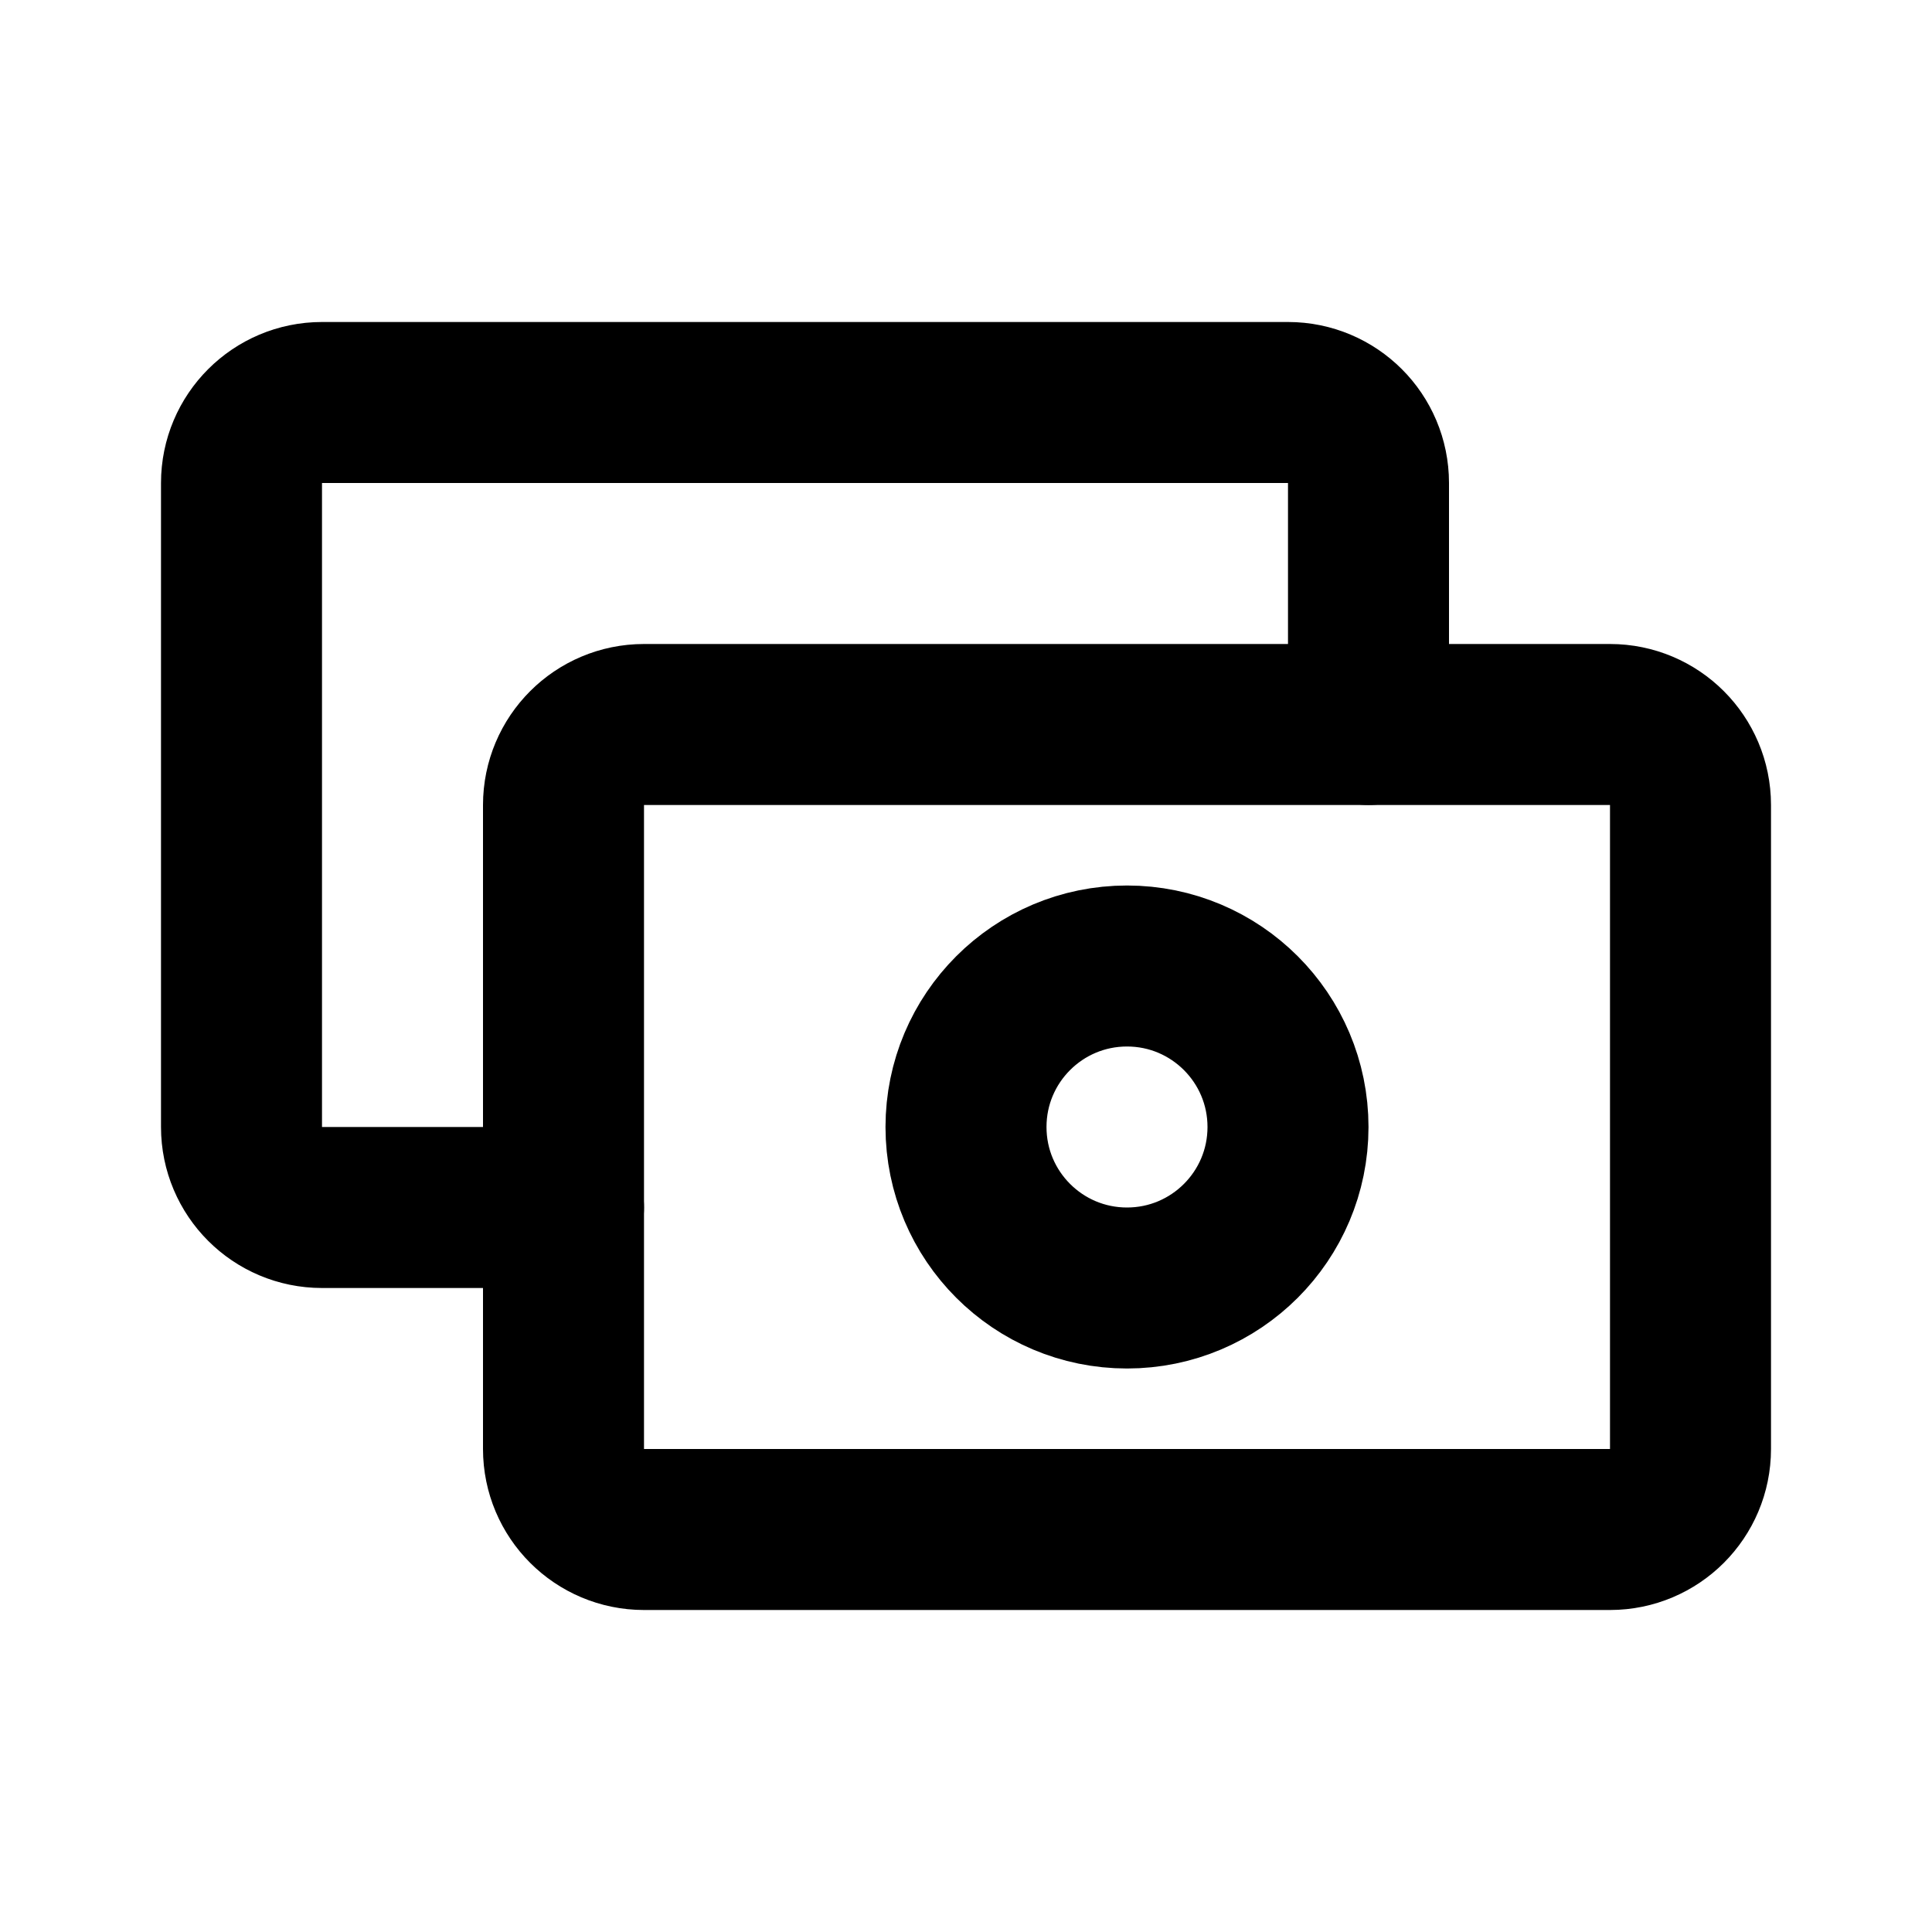
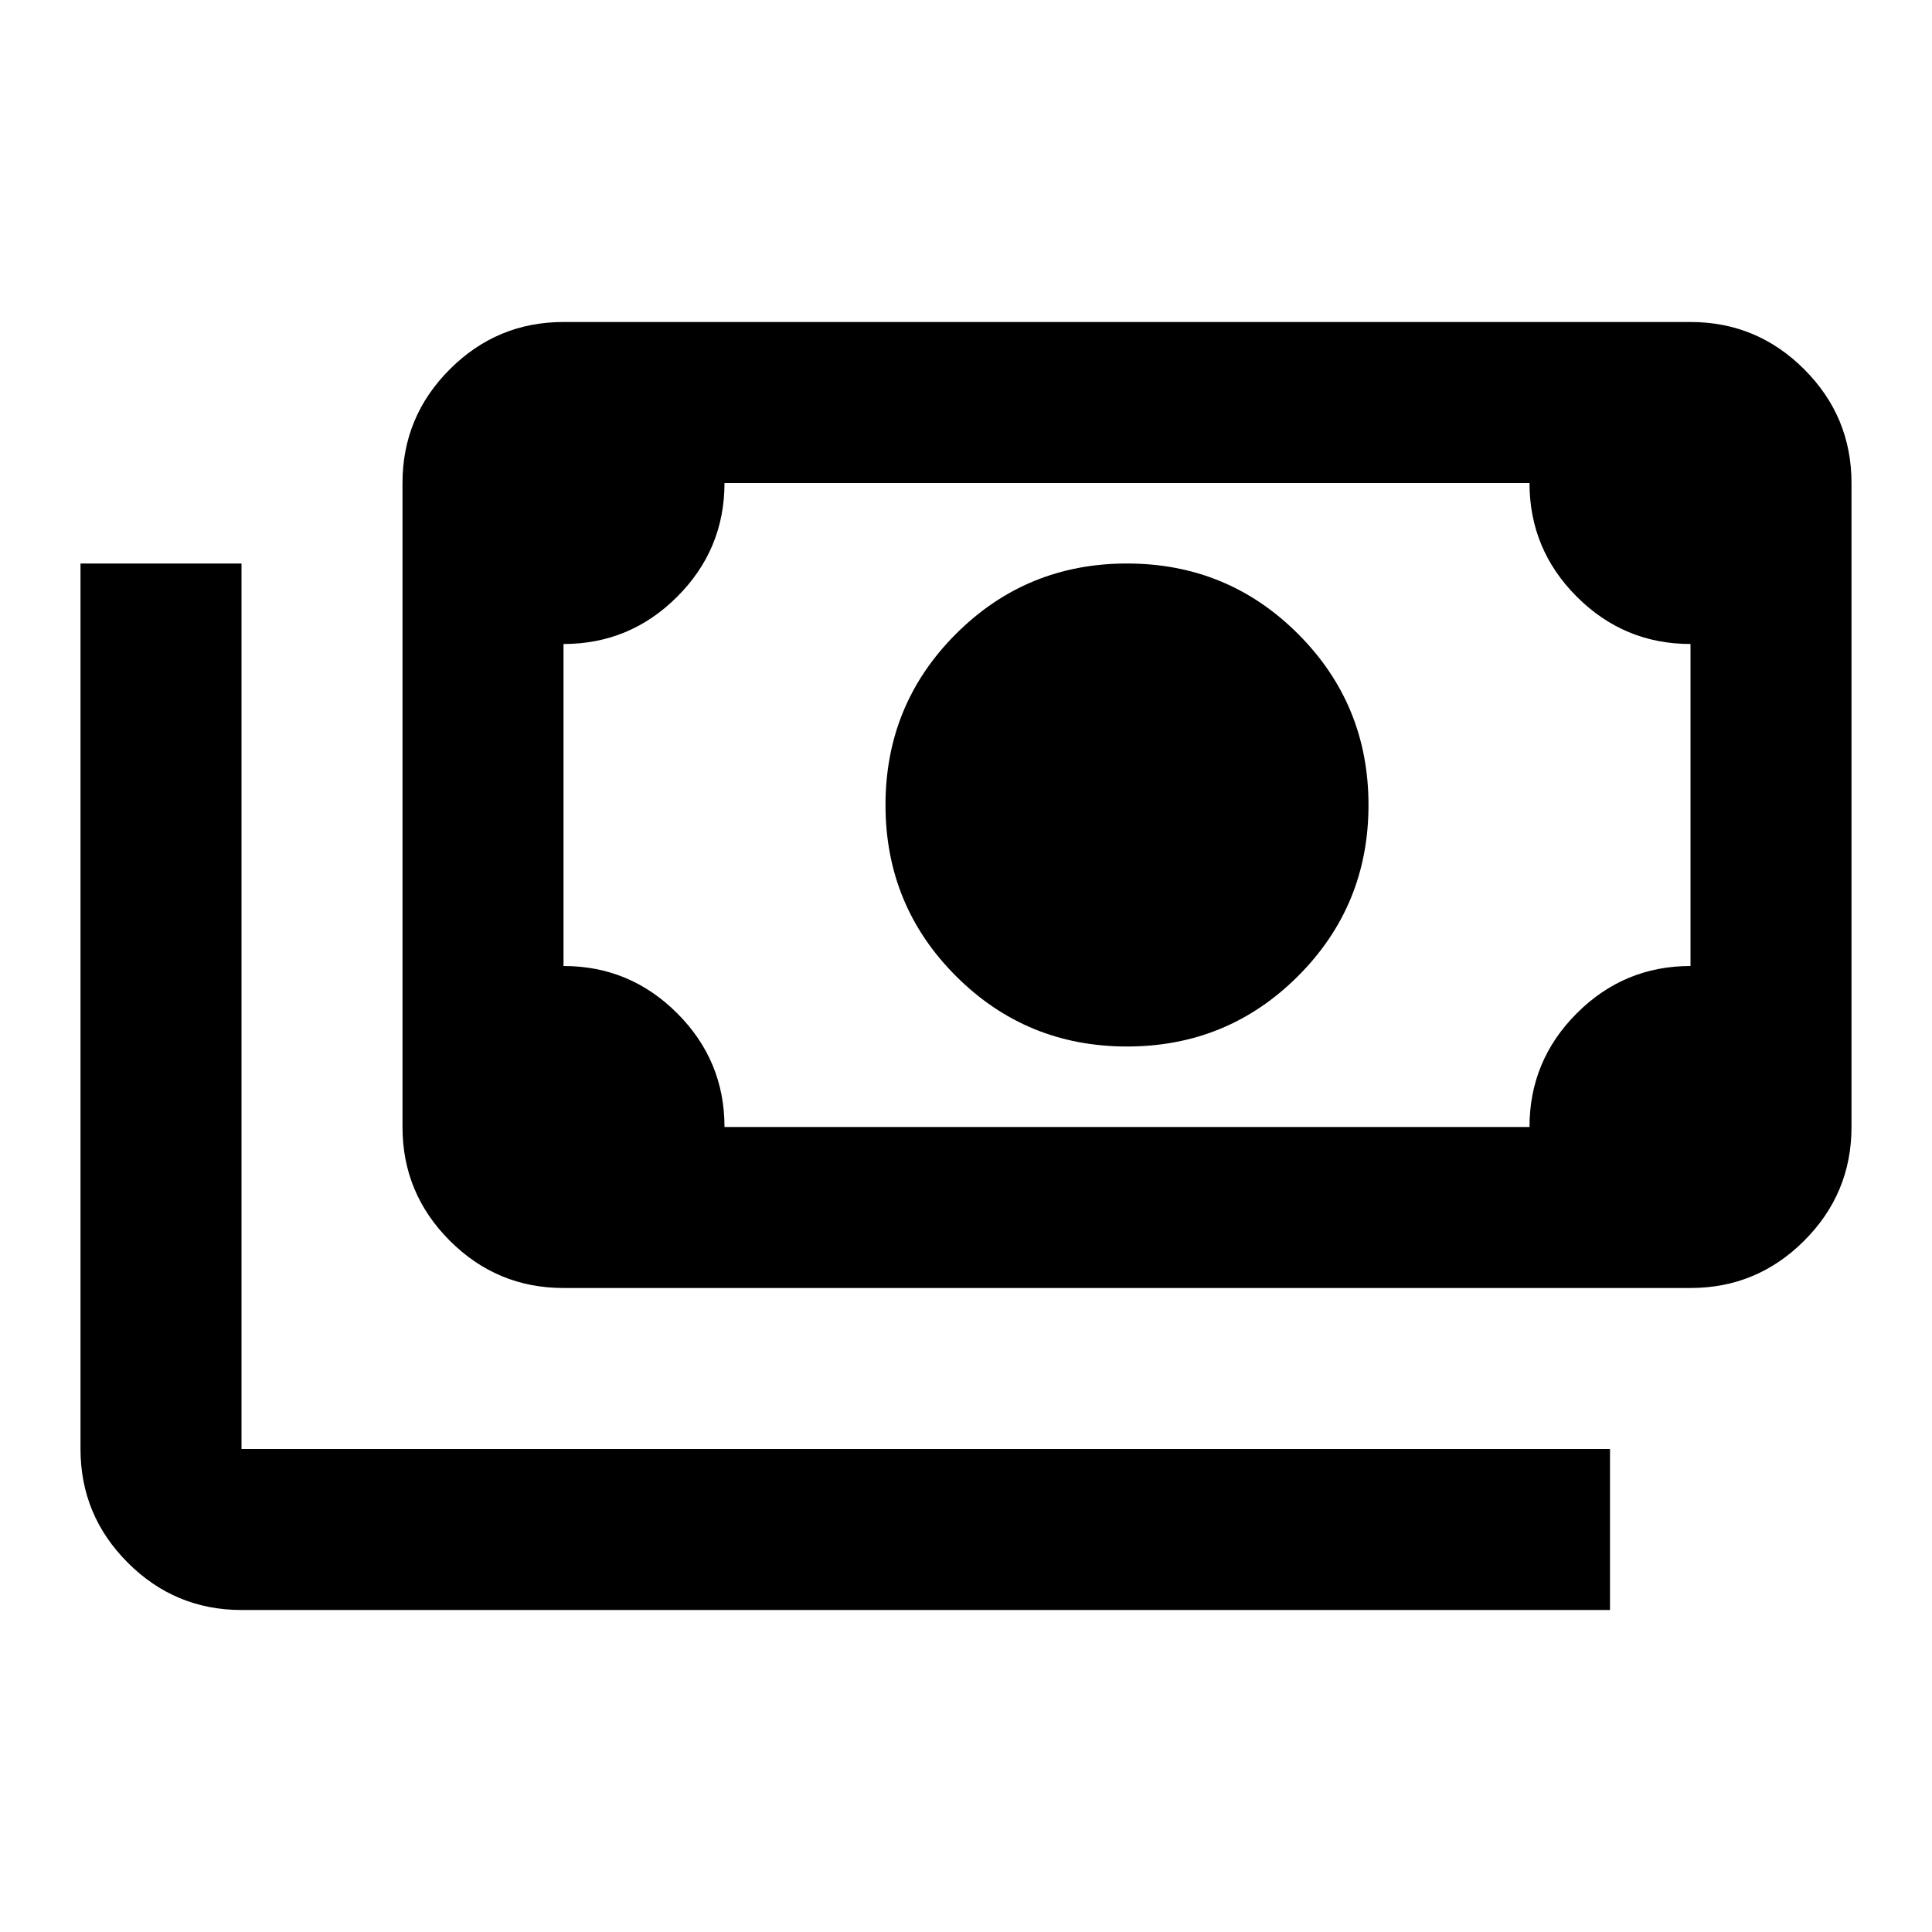
- <svg xmlns="http://www.w3.org/2000/svg" width="24" height="24" viewBox="0 0 24 24" fill="none" stroke="currentColor" stroke-width="2" stroke-linecap="round" stroke-linejoin="round" class="icon icon-tabler icons-tabler-outline icon-tabler-cash">
-   <path stroke="none" d="M0 0h24v24H0z" fill="none" />
-   <path d="M7 15h-3a1 1 0 0 1 -1 -1v-8a1 1 0 0 1 1 -1h12a1 1 0 0 1 1 1v3" />
-   <path d="M7 10a1 1 0 0 1 1 -1h12a1 1 0 0 1 1 1v8a1 1 0 0 1 -1 1h-12a1 1 0 0 1 -1 -1l0 -8" />
-   <path d="M12 14a2 2 0 1 0 4 0a2 2 0 0 0 -4 0" />
+ <svg xmlns="http://www.w3.org/2000/svg" height="24px" viewBox="0 -960 960 960" width="24px" fill="currentColor">
+   <path d="M560-440q-50 0-85-35t-35-85q0-50 35-85t85-35q50 0 85 35t35 85q0 50-35 85t-85 35ZM280-320q-33 0-56.5-23.5T200-400v-320q0-33 23.5-56.5T280-800h560q33 0 56.5 23.5T920-720v320q0 33-23.5 56.5T840-320H280Zm80-80h400q0-33 23.5-56.5T840-480v-160q-33 0-56.5-23.5T760-720H360q0 33-23.5 56.5T280-640v160q33 0 56.5 23.5T360-400Zm440 240H120q-33 0-56.5-23.5T40-240v-440h80v440h680v80ZM280-400v-320 320Z" />
</svg>
